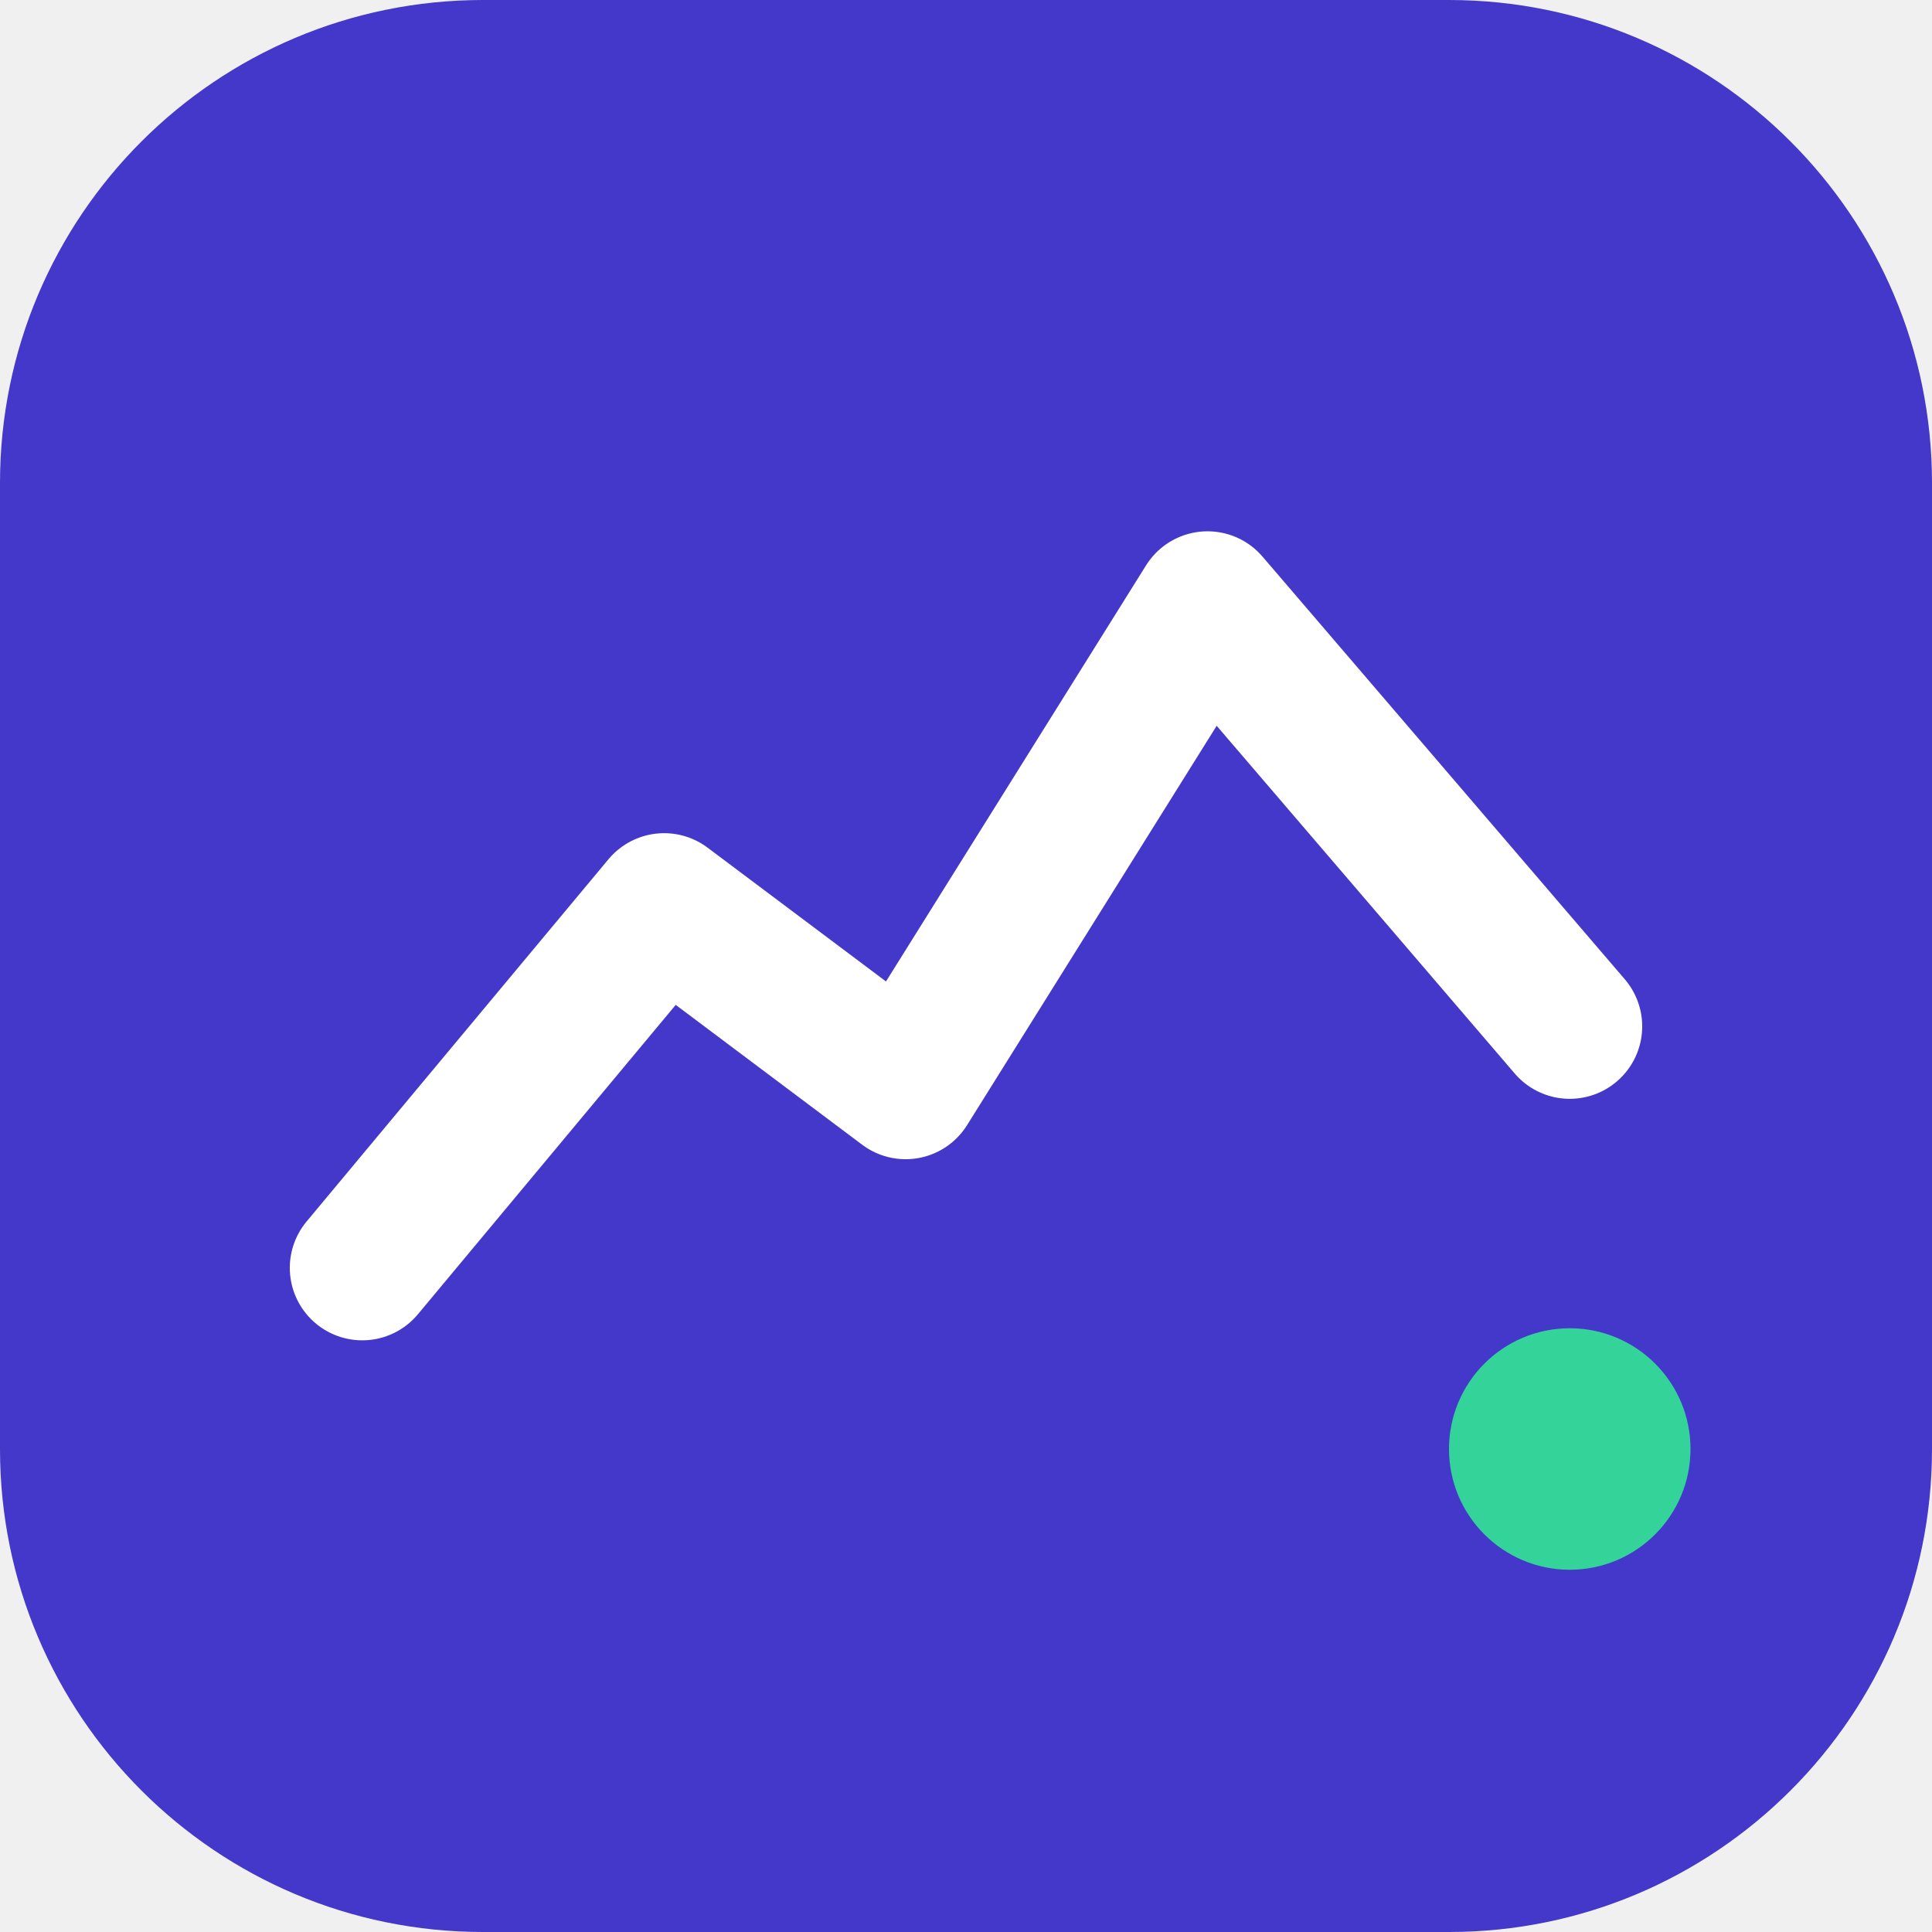
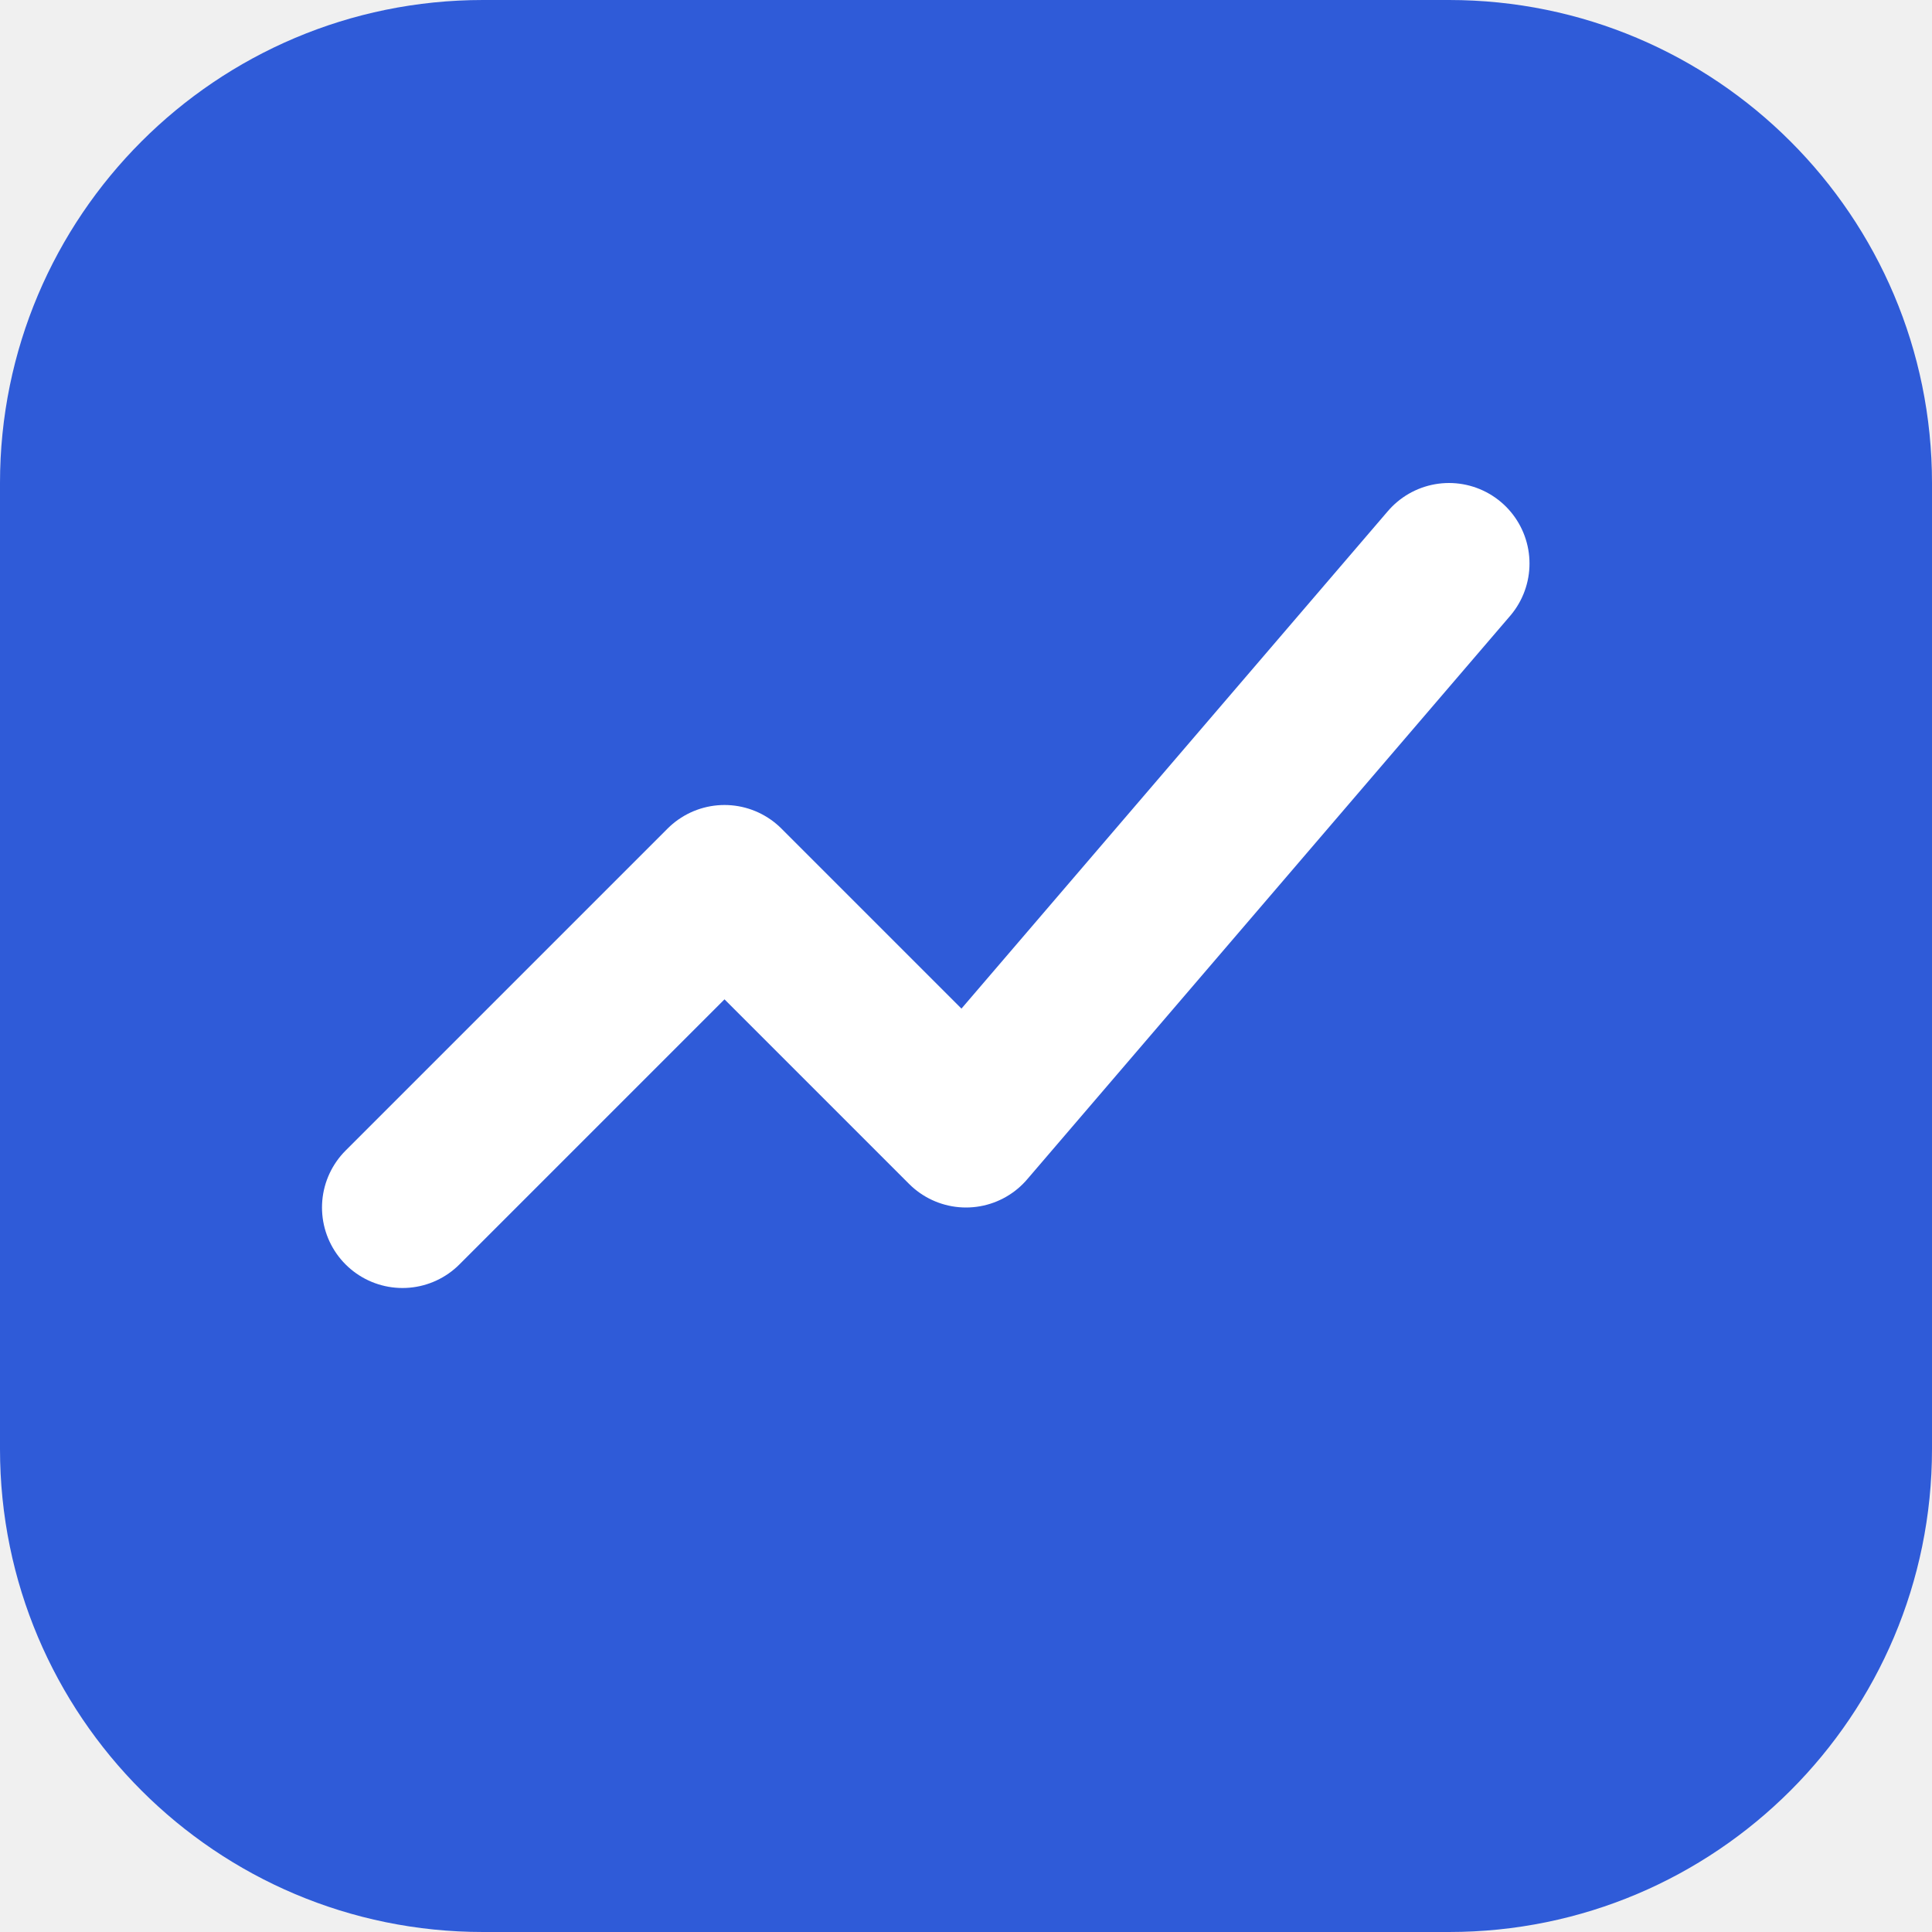
- <svg xmlns="http://www.w3.org/2000/svg" viewBox="0 0 32 32" width="256" height="256" role="img" aria-label="Hune logo">
-   <rect width="32" height="32" rx="8" fill="#4338ca" />
-   <path d="M6 21l5-6 4 3 5-8 6 7" fill="none" stroke="#ffffff" stroke-width="2.4" stroke-linecap="round" stroke-linejoin="round" />
-   <circle cx="26" cy="24" r="2" fill="#34d399" />
+ <svg xmlns="http://www.w3.org/2000/svg" viewBox="0 0 24 24" width="256" height="256" role="img" aria-label="Hune logo">
+   <rect width="24" height="24" rx="6" fill="#2f5bd8" />
+   <path d="M5 15l4-4 3 3 6-7" fill="none" stroke="#ffffff" stroke-width="2" stroke-linecap="round" stroke-linejoin="round" />
</svg>
